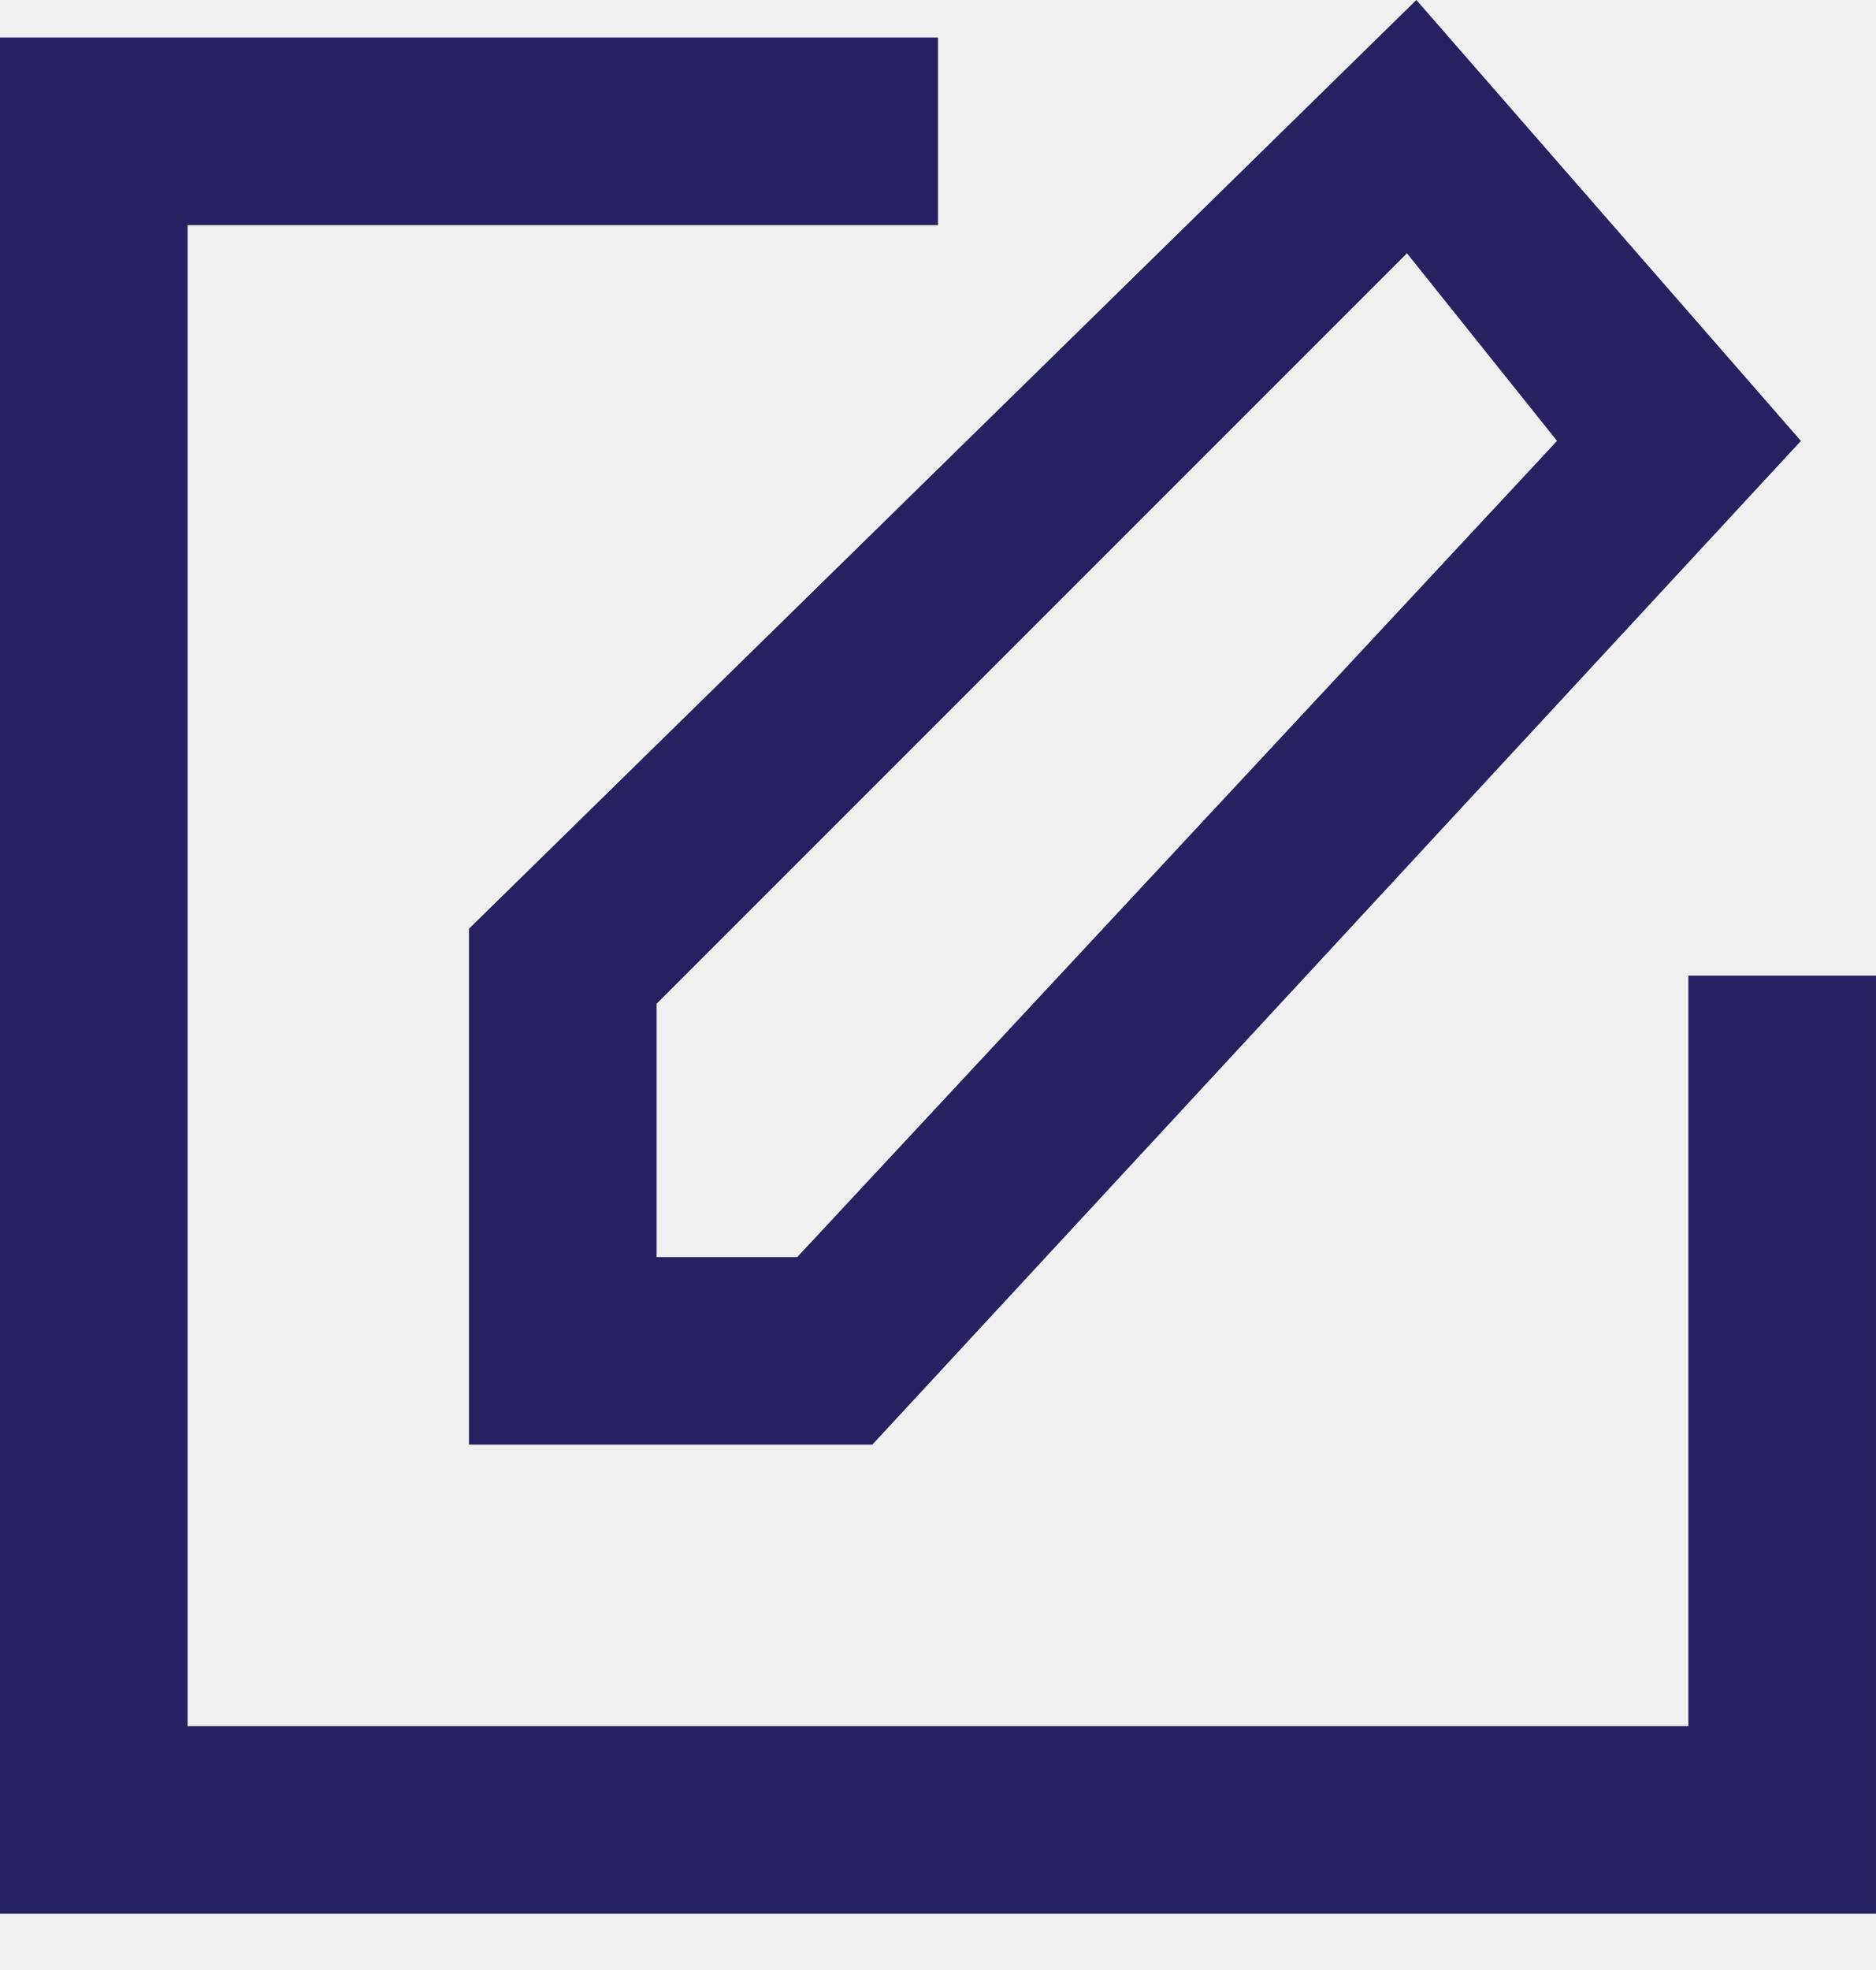
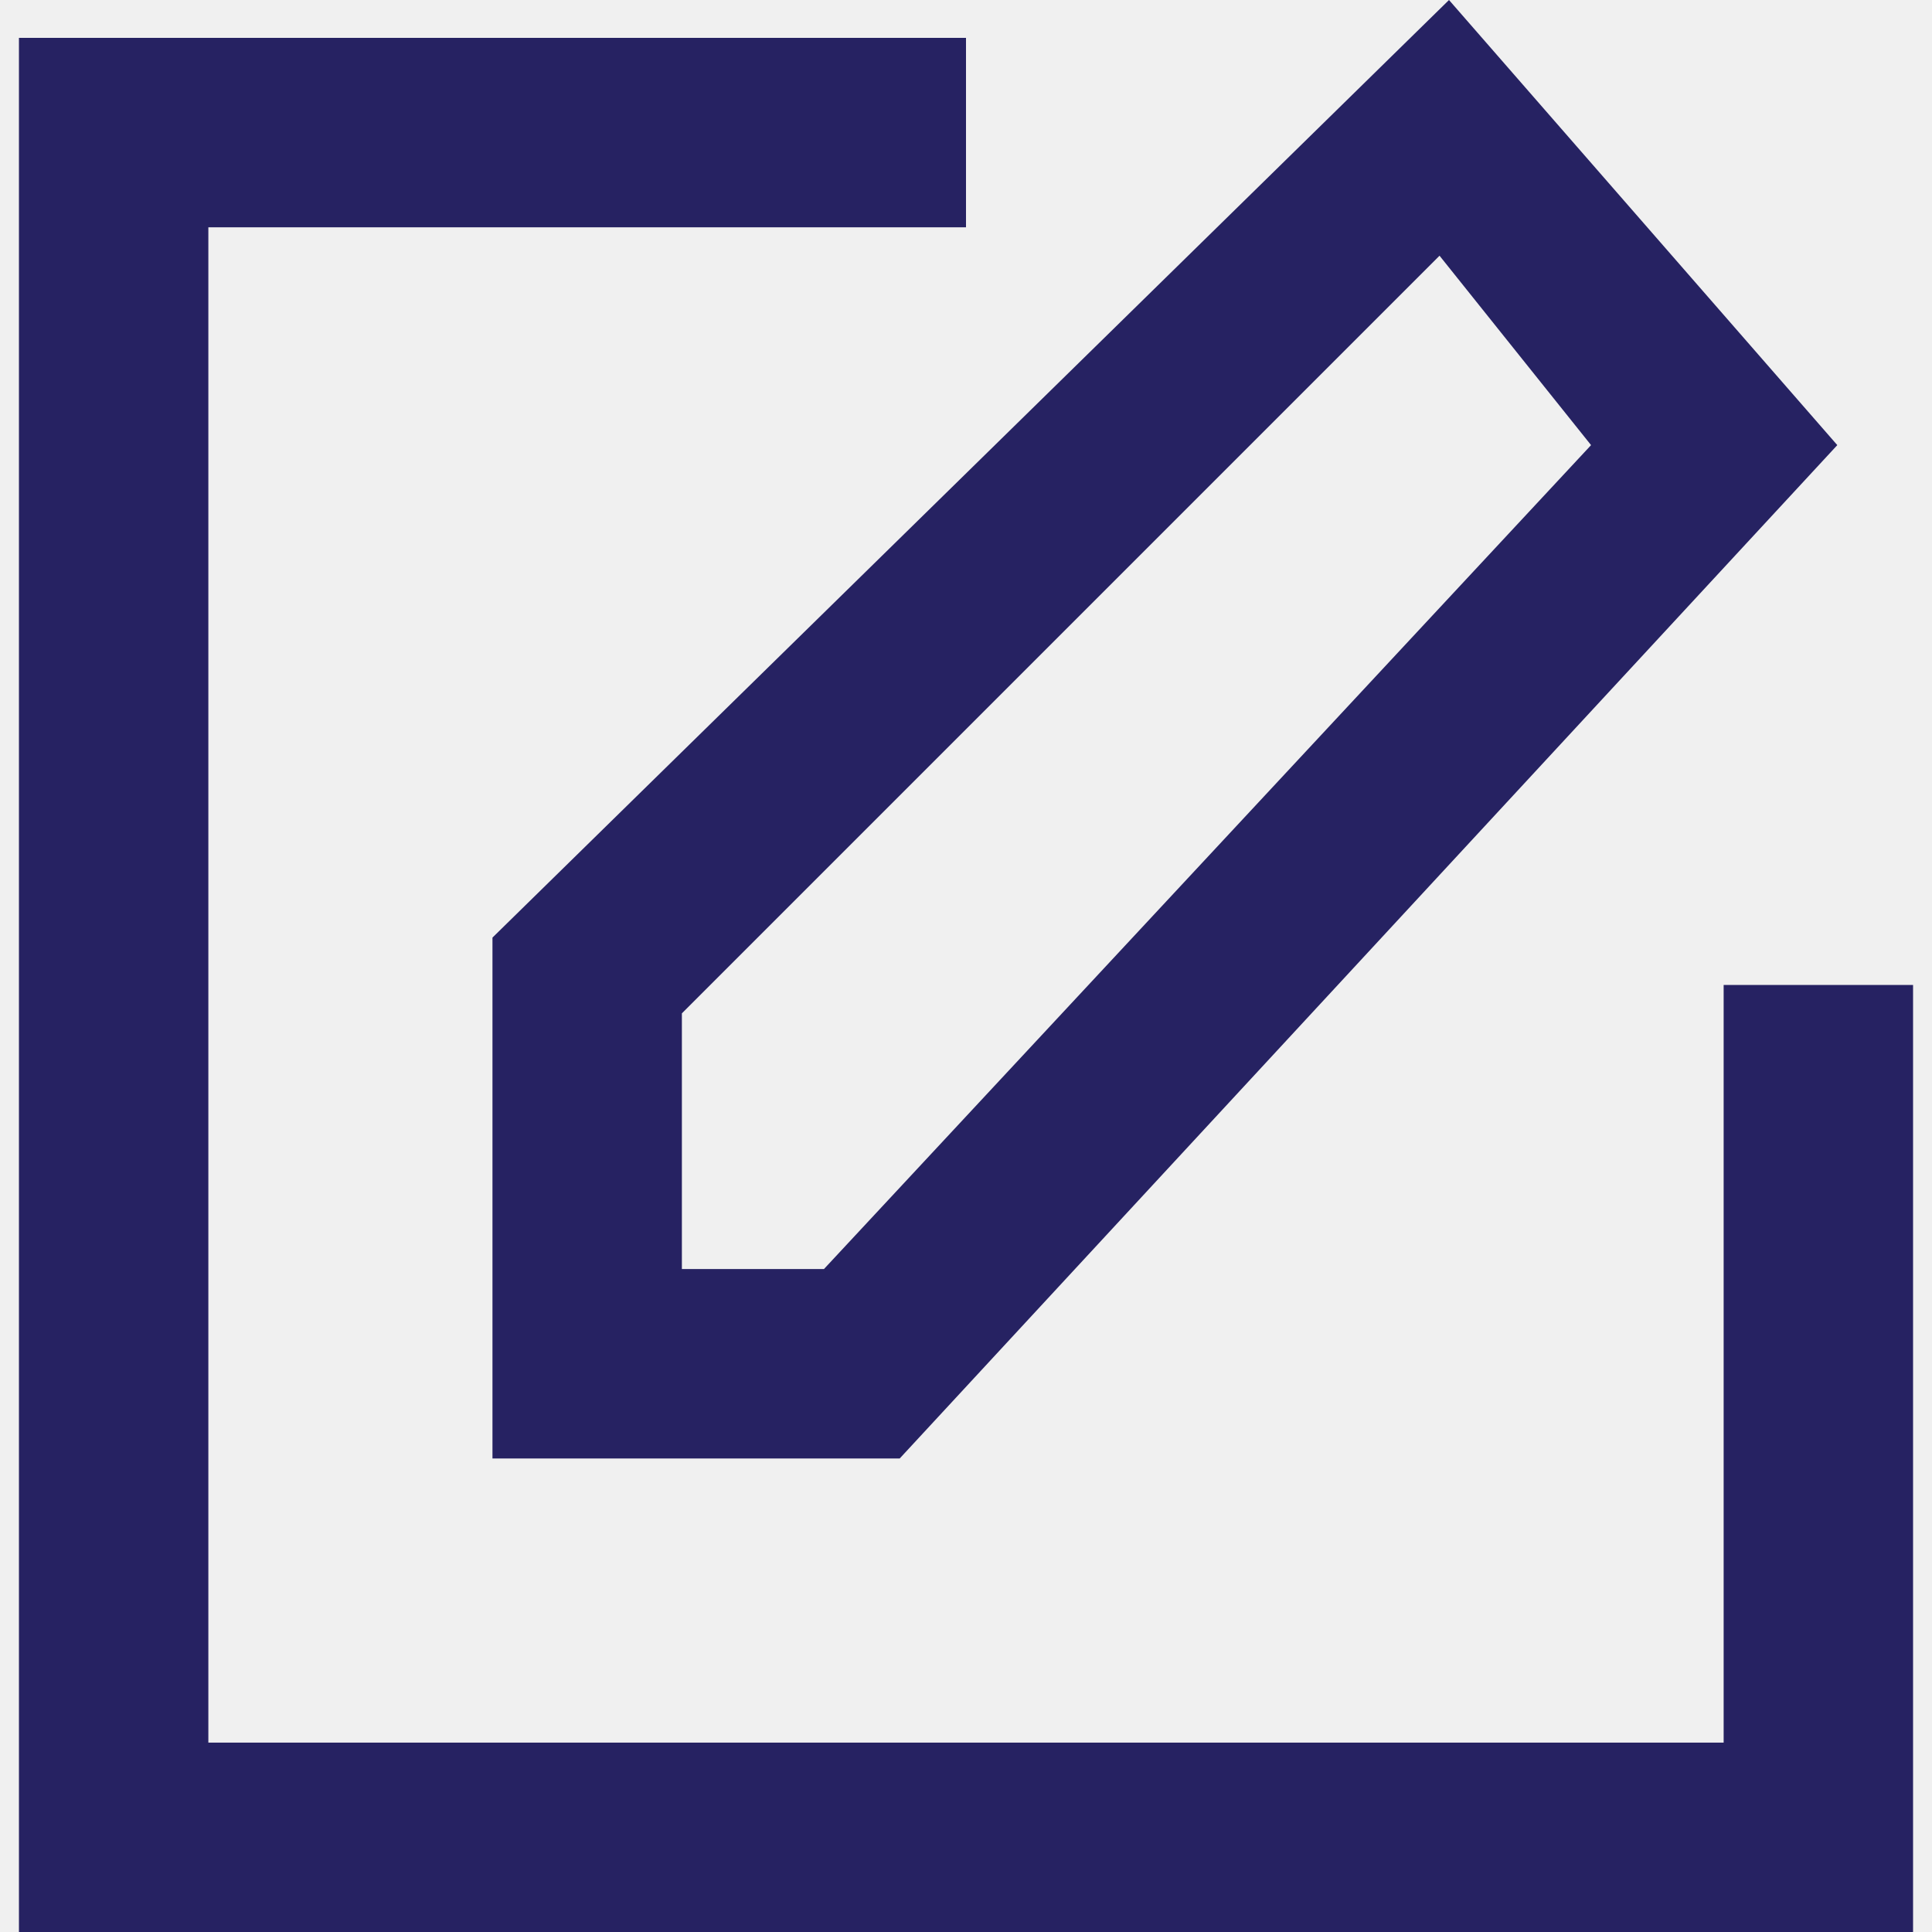
- <svg xmlns="http://www.w3.org/2000/svg" width="20" height="21" viewBox="0 0 20 21" fill="none">
-   <g clip-path="url(#clip0)">
-     <path d="M5 15.4H9.3L19.2 4.7L15.1 0L5 9.9V15.4ZM7 10.7L15 2.7L16.6 4.7L8.5 13.4H7V10.7ZM20 10.4C20 14.2 20 16.7 20 20.4C13.4 20.4 16.8 20.4 0 20.4C0 11.7 0 9.1 0 0.4C3.8 0.4 6.2 0.4 10 0.4V2.4H2V18.4H18V10.4H20Z" fill="#262262" />
-     <defs>
-       <clipPath id="clip0">
-         <rect width="20" height="20.4" fill="white" />
-       </clipPath>
-     </defs>
-   </g>
+ <svg xmlns="http://www.w3.org/2000/svg" version="1.1" id="Слой_1" x="0px" y="0px" viewBox="0 0 20 20.4" style="enable-background:new 0 0 20 20.4;" xml:space="preserve" width="20" height="20">
+   <path id="edit_x5F_cover" d="M5,15.4h4.3l9.9-10.7L15.1,0L5,9.9V15.4z M7,10.7l8-8l1.6,2l-8.1,8.7H7V10.7z M20,10.4  c0,3.8,0,6.3,0,10c-6.6,0-3.2,0-20,0c0-8.7,0-11.3,0-20c3.8,0,6.2,0,10,0v2H2v16h16v-8H20z" fill="#262262" />
</svg>
